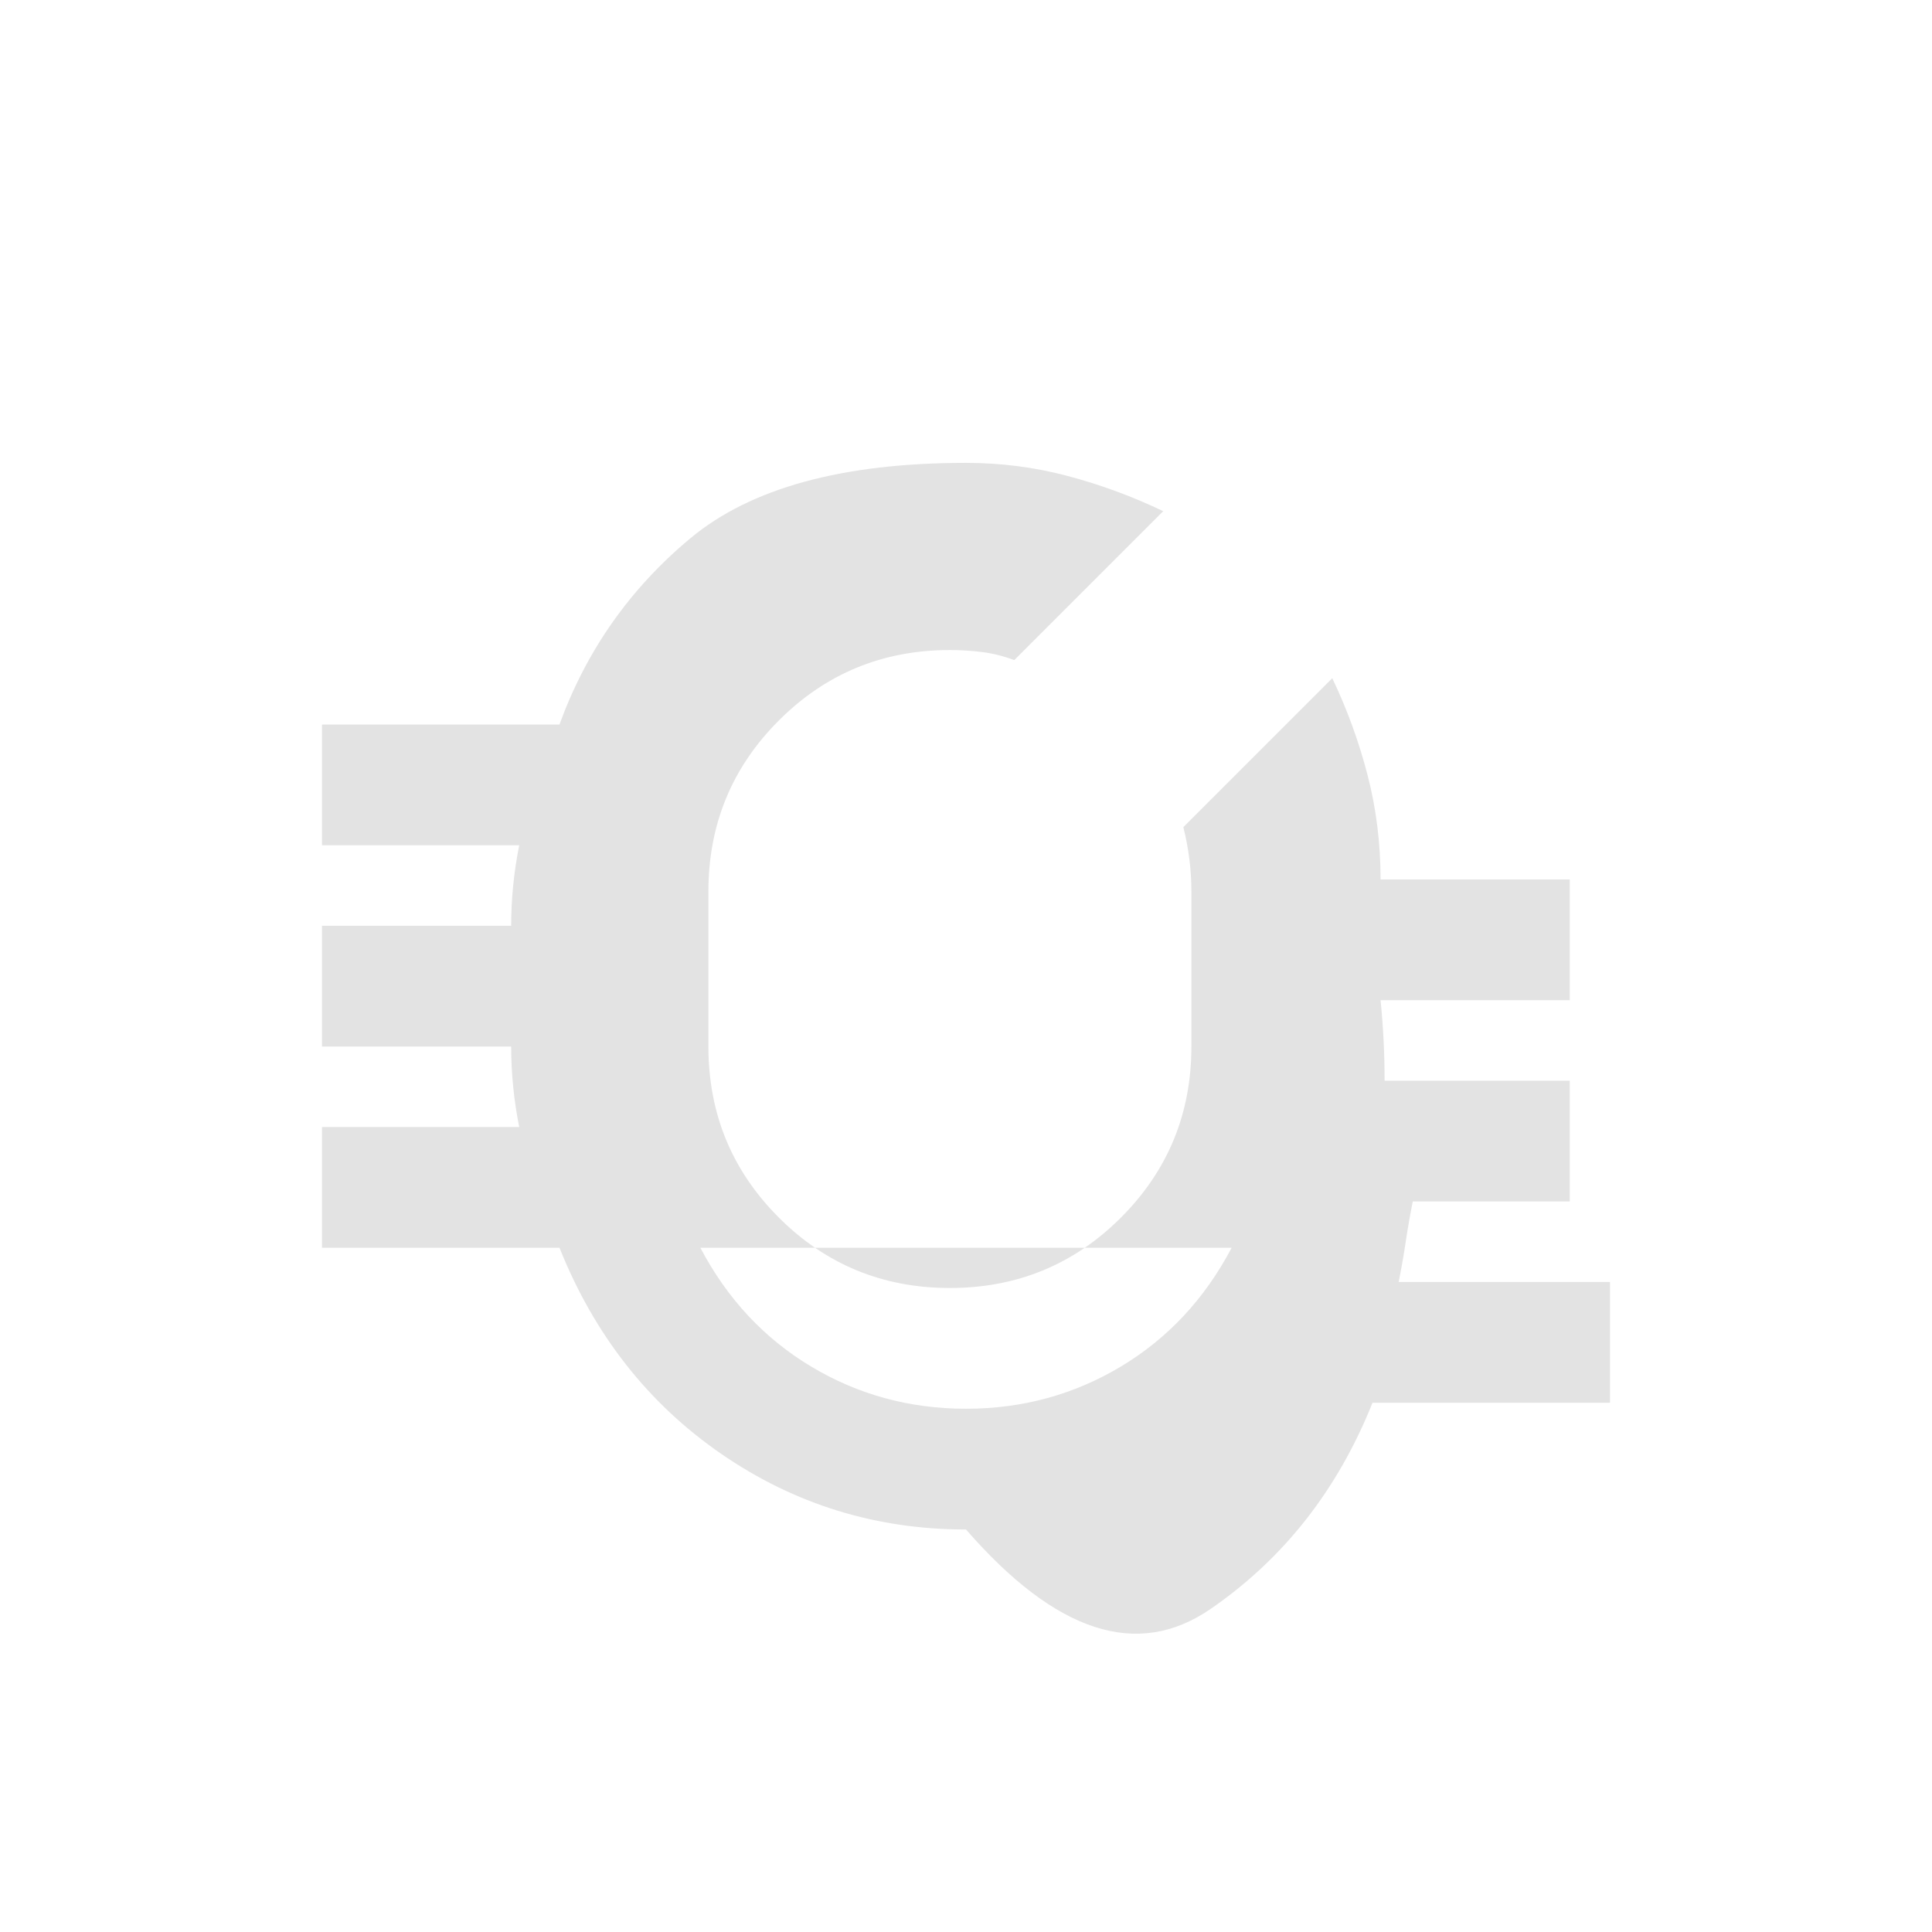
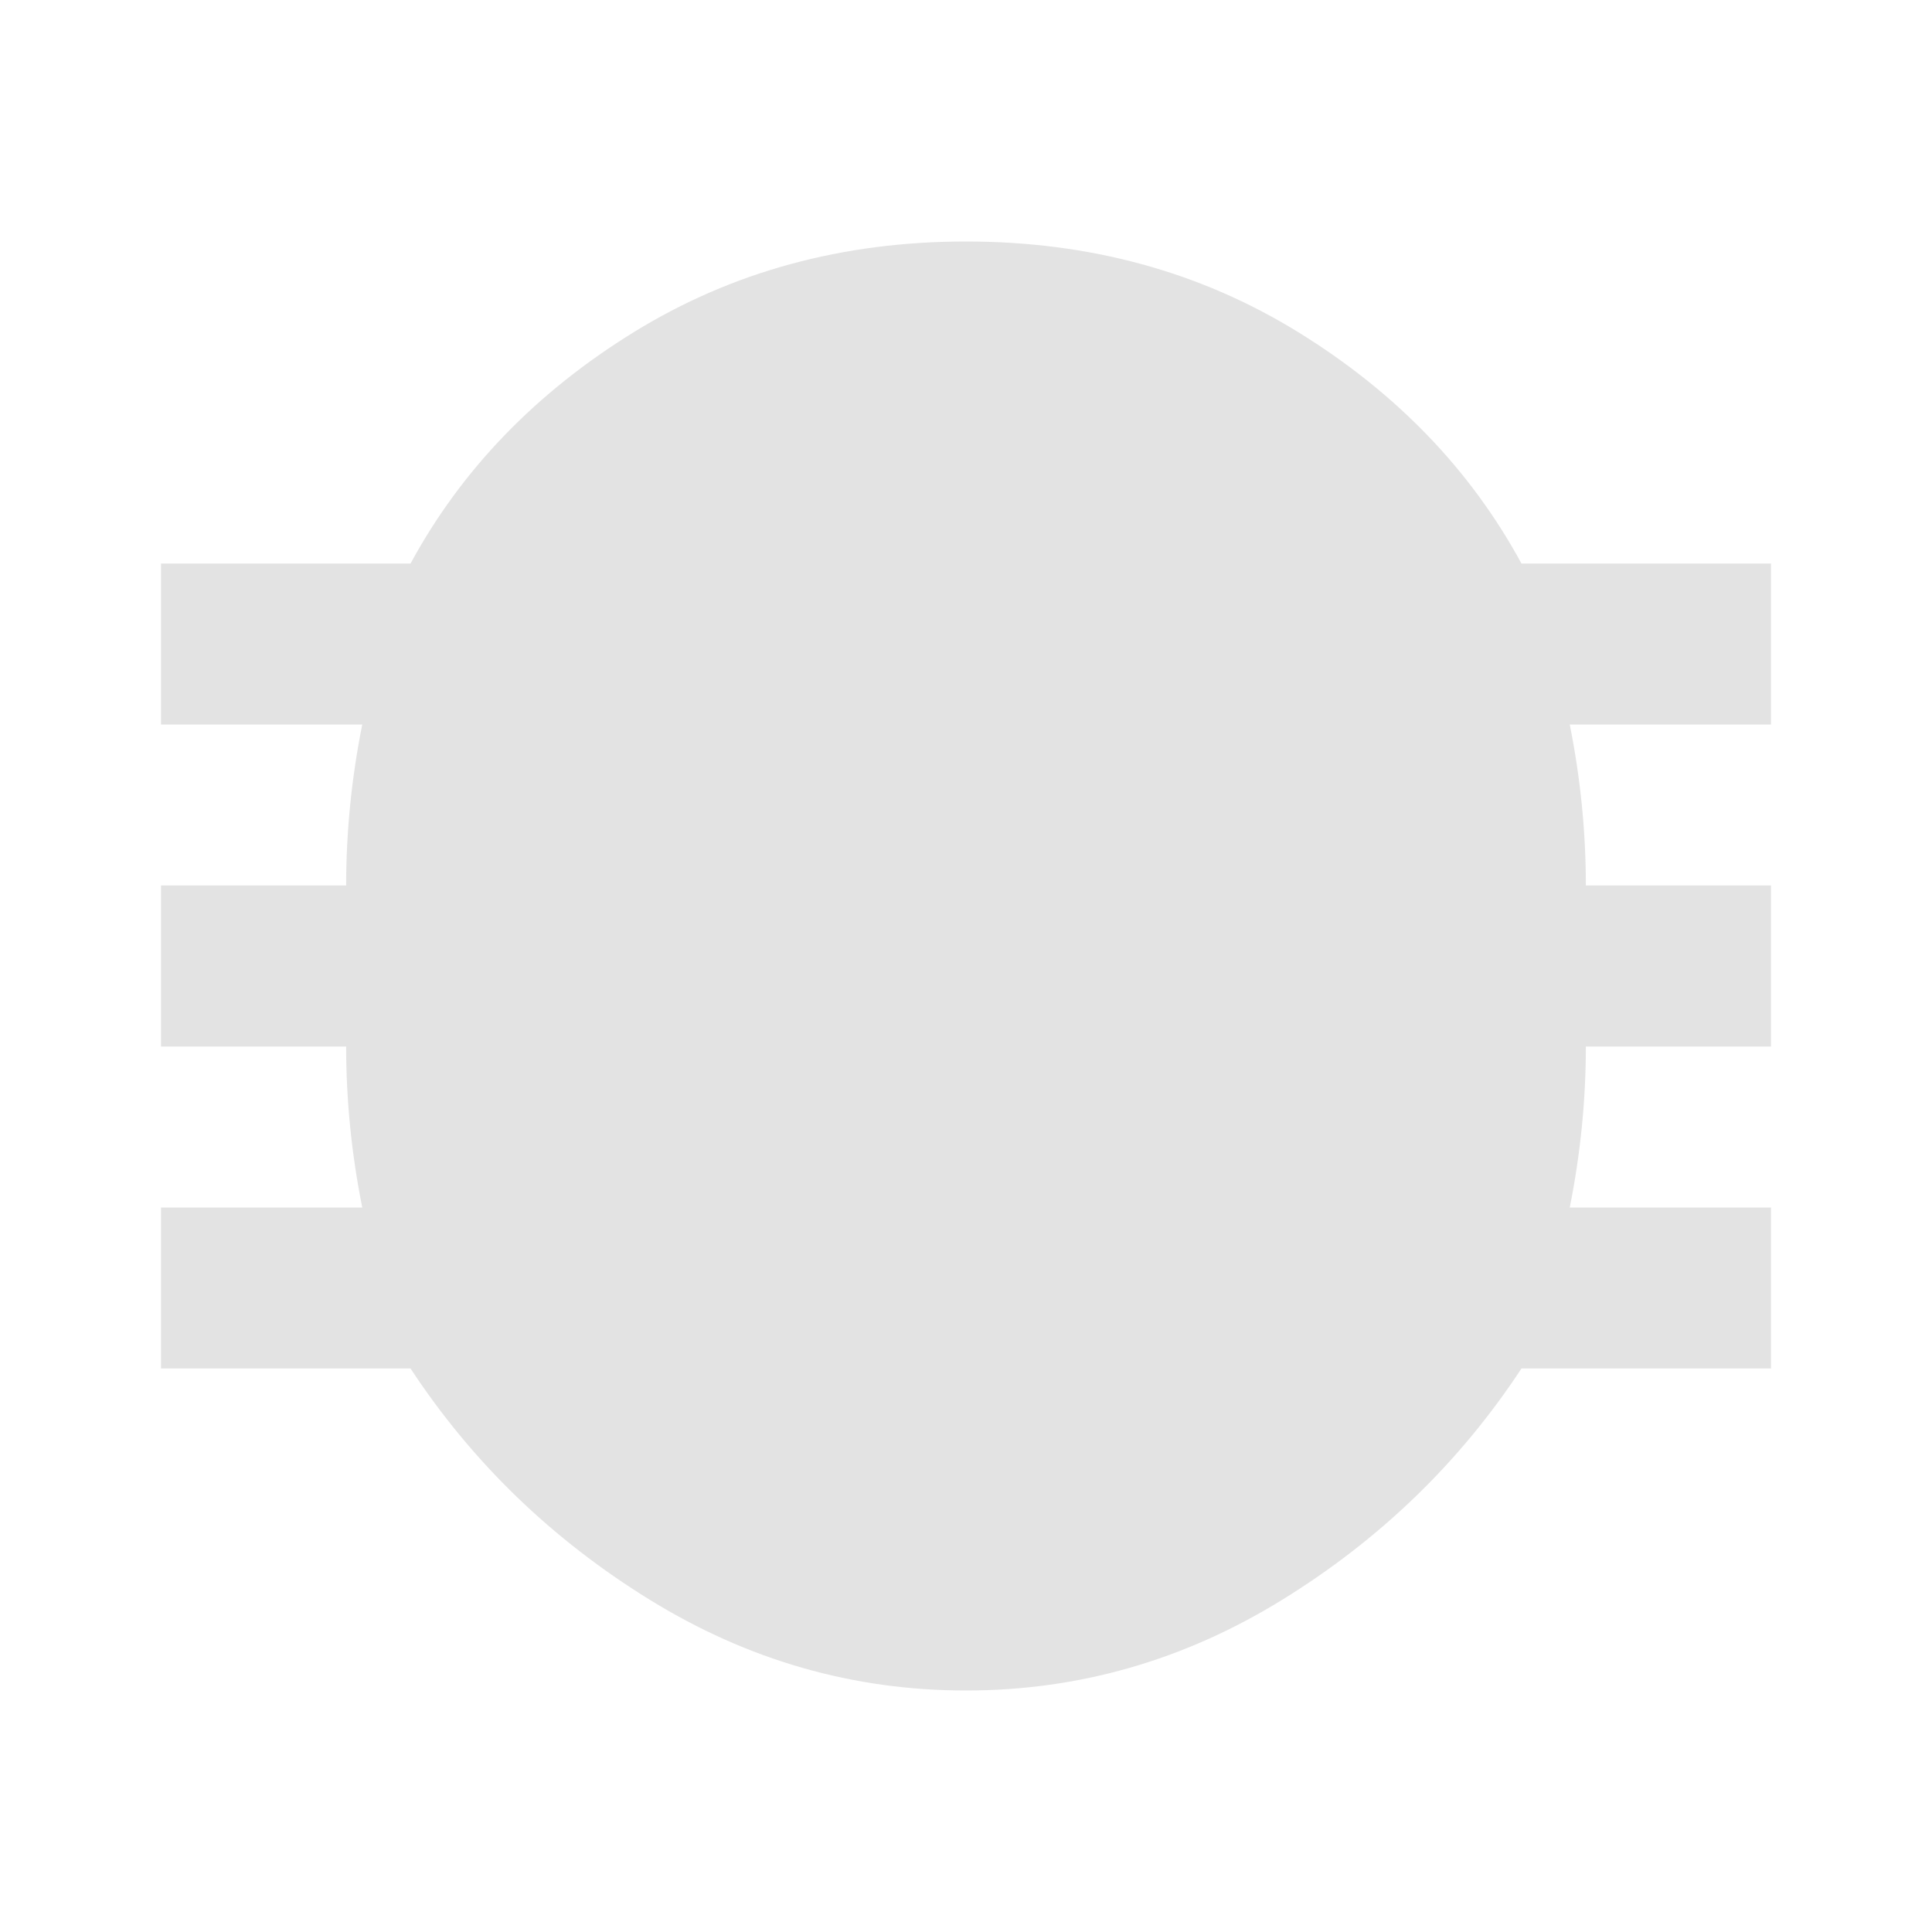
<svg xmlns="http://www.w3.org/2000/svg" height="48px" viewBox="0 -960 960 960" width="48px" fill="#e3e3e3">
-   <path d="M480-200q-67 0-121.5-37.5T278-340H160v-60h98q-2-10-3-20t-1-20h-94v-60h94q0-10 1-20t3-20H160v-60h118q20-55 65-92.5T480-730q26 0 50.5 6.5T578-706l-74 74q-8-3-16-4t-16-1q-50 0-85 35t-35 85v77q0 50 35 85t85 35q50 0 85-35t35-85v-77q0-8-1-16t-3-16l74-74q11 23 17.5 48t6.5 52h94v60h-94q1 10 1.5 20t.5 20h92v60H702q-2 10-3.5 20t-3.5 20h105v60H682q-26 65-80.5 102.5T480-200Zm0-60q42 0 77-21t55-59H348q20 38 55 59t77 21Z" />
+   <path d="M480-240q-66 0-113-47t-47-113v-120q0-66 47-113t113-47q66 0 113 47t47 113v120q0 66-47 113t-113 47Zm-40-120h80v-80h-80v80Zm0-160h80v-80h-80v80Zm40 400q-84 0-157-45T204-280H80v-80h100q-4-20-6-40t-2-40H80v-80h92q0-20 2-40t6-40H80v-80h124q38-70 111-115t165-45q92 0 165 45t111 115h124v80h-100q4 20 6 40t2 40h92v80h-92q0 20-2 40t-6 40h100v80H756q-46 70-119 115t-157 45Z" />
</svg>
